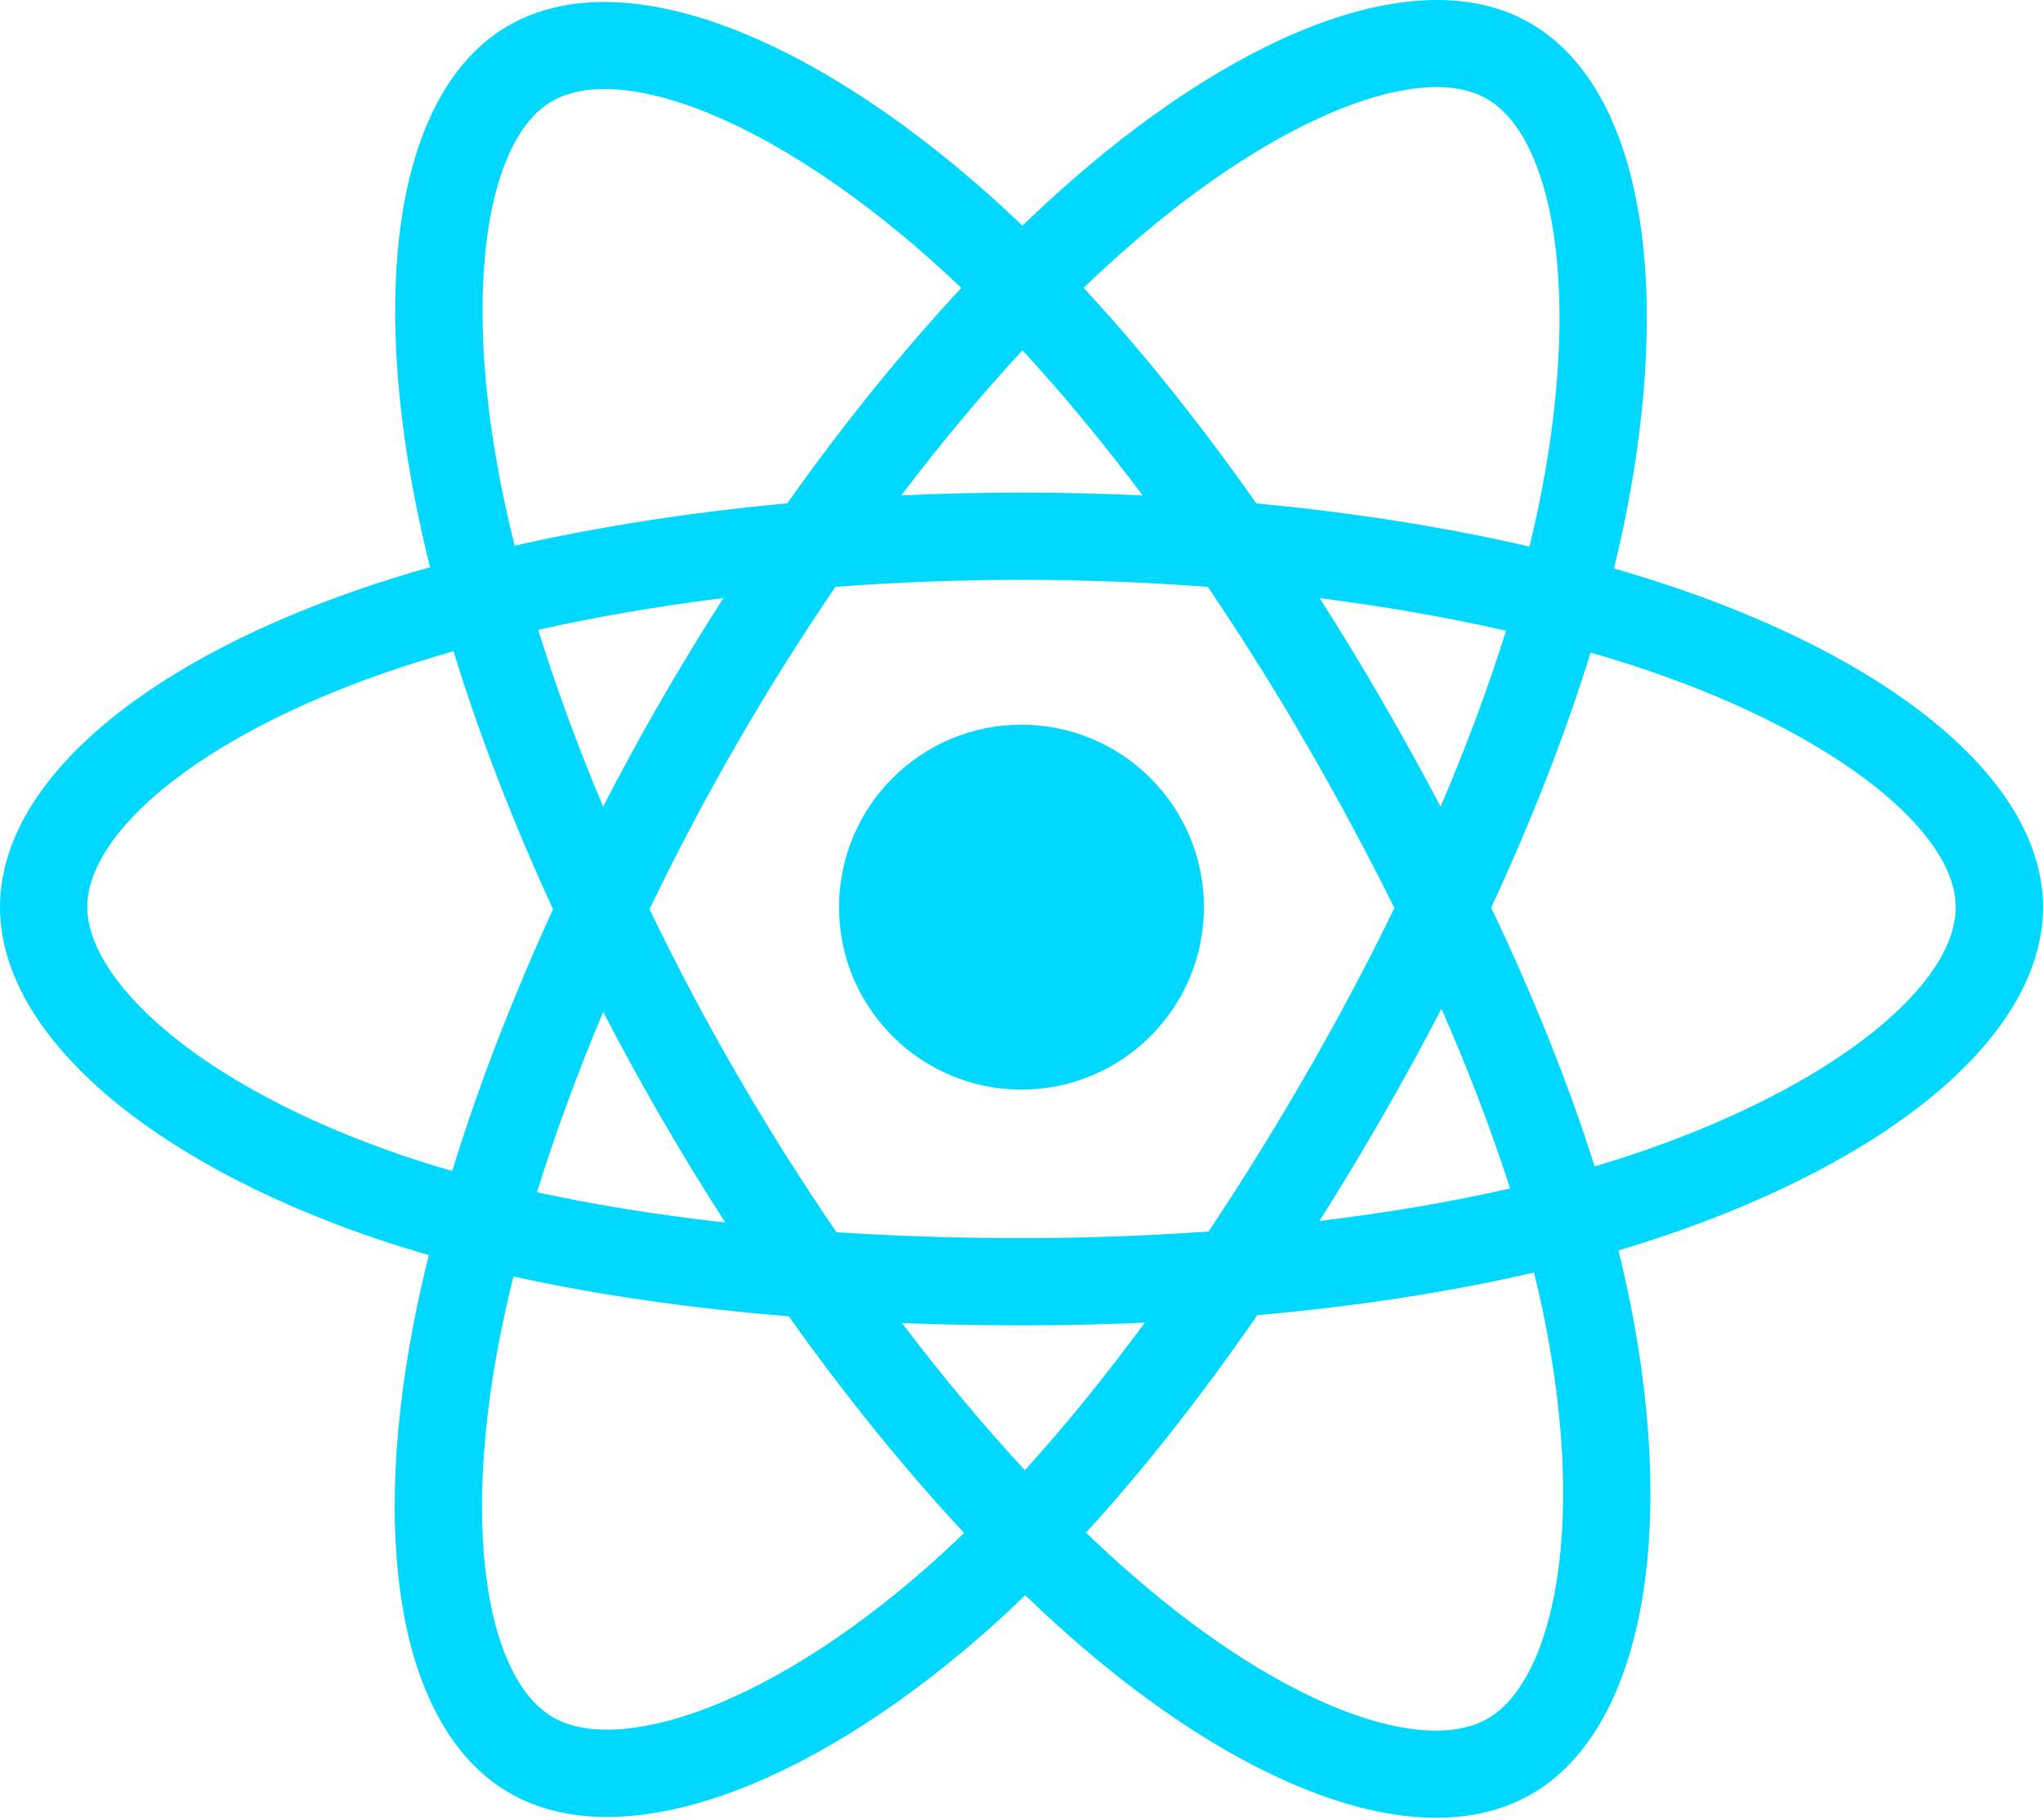
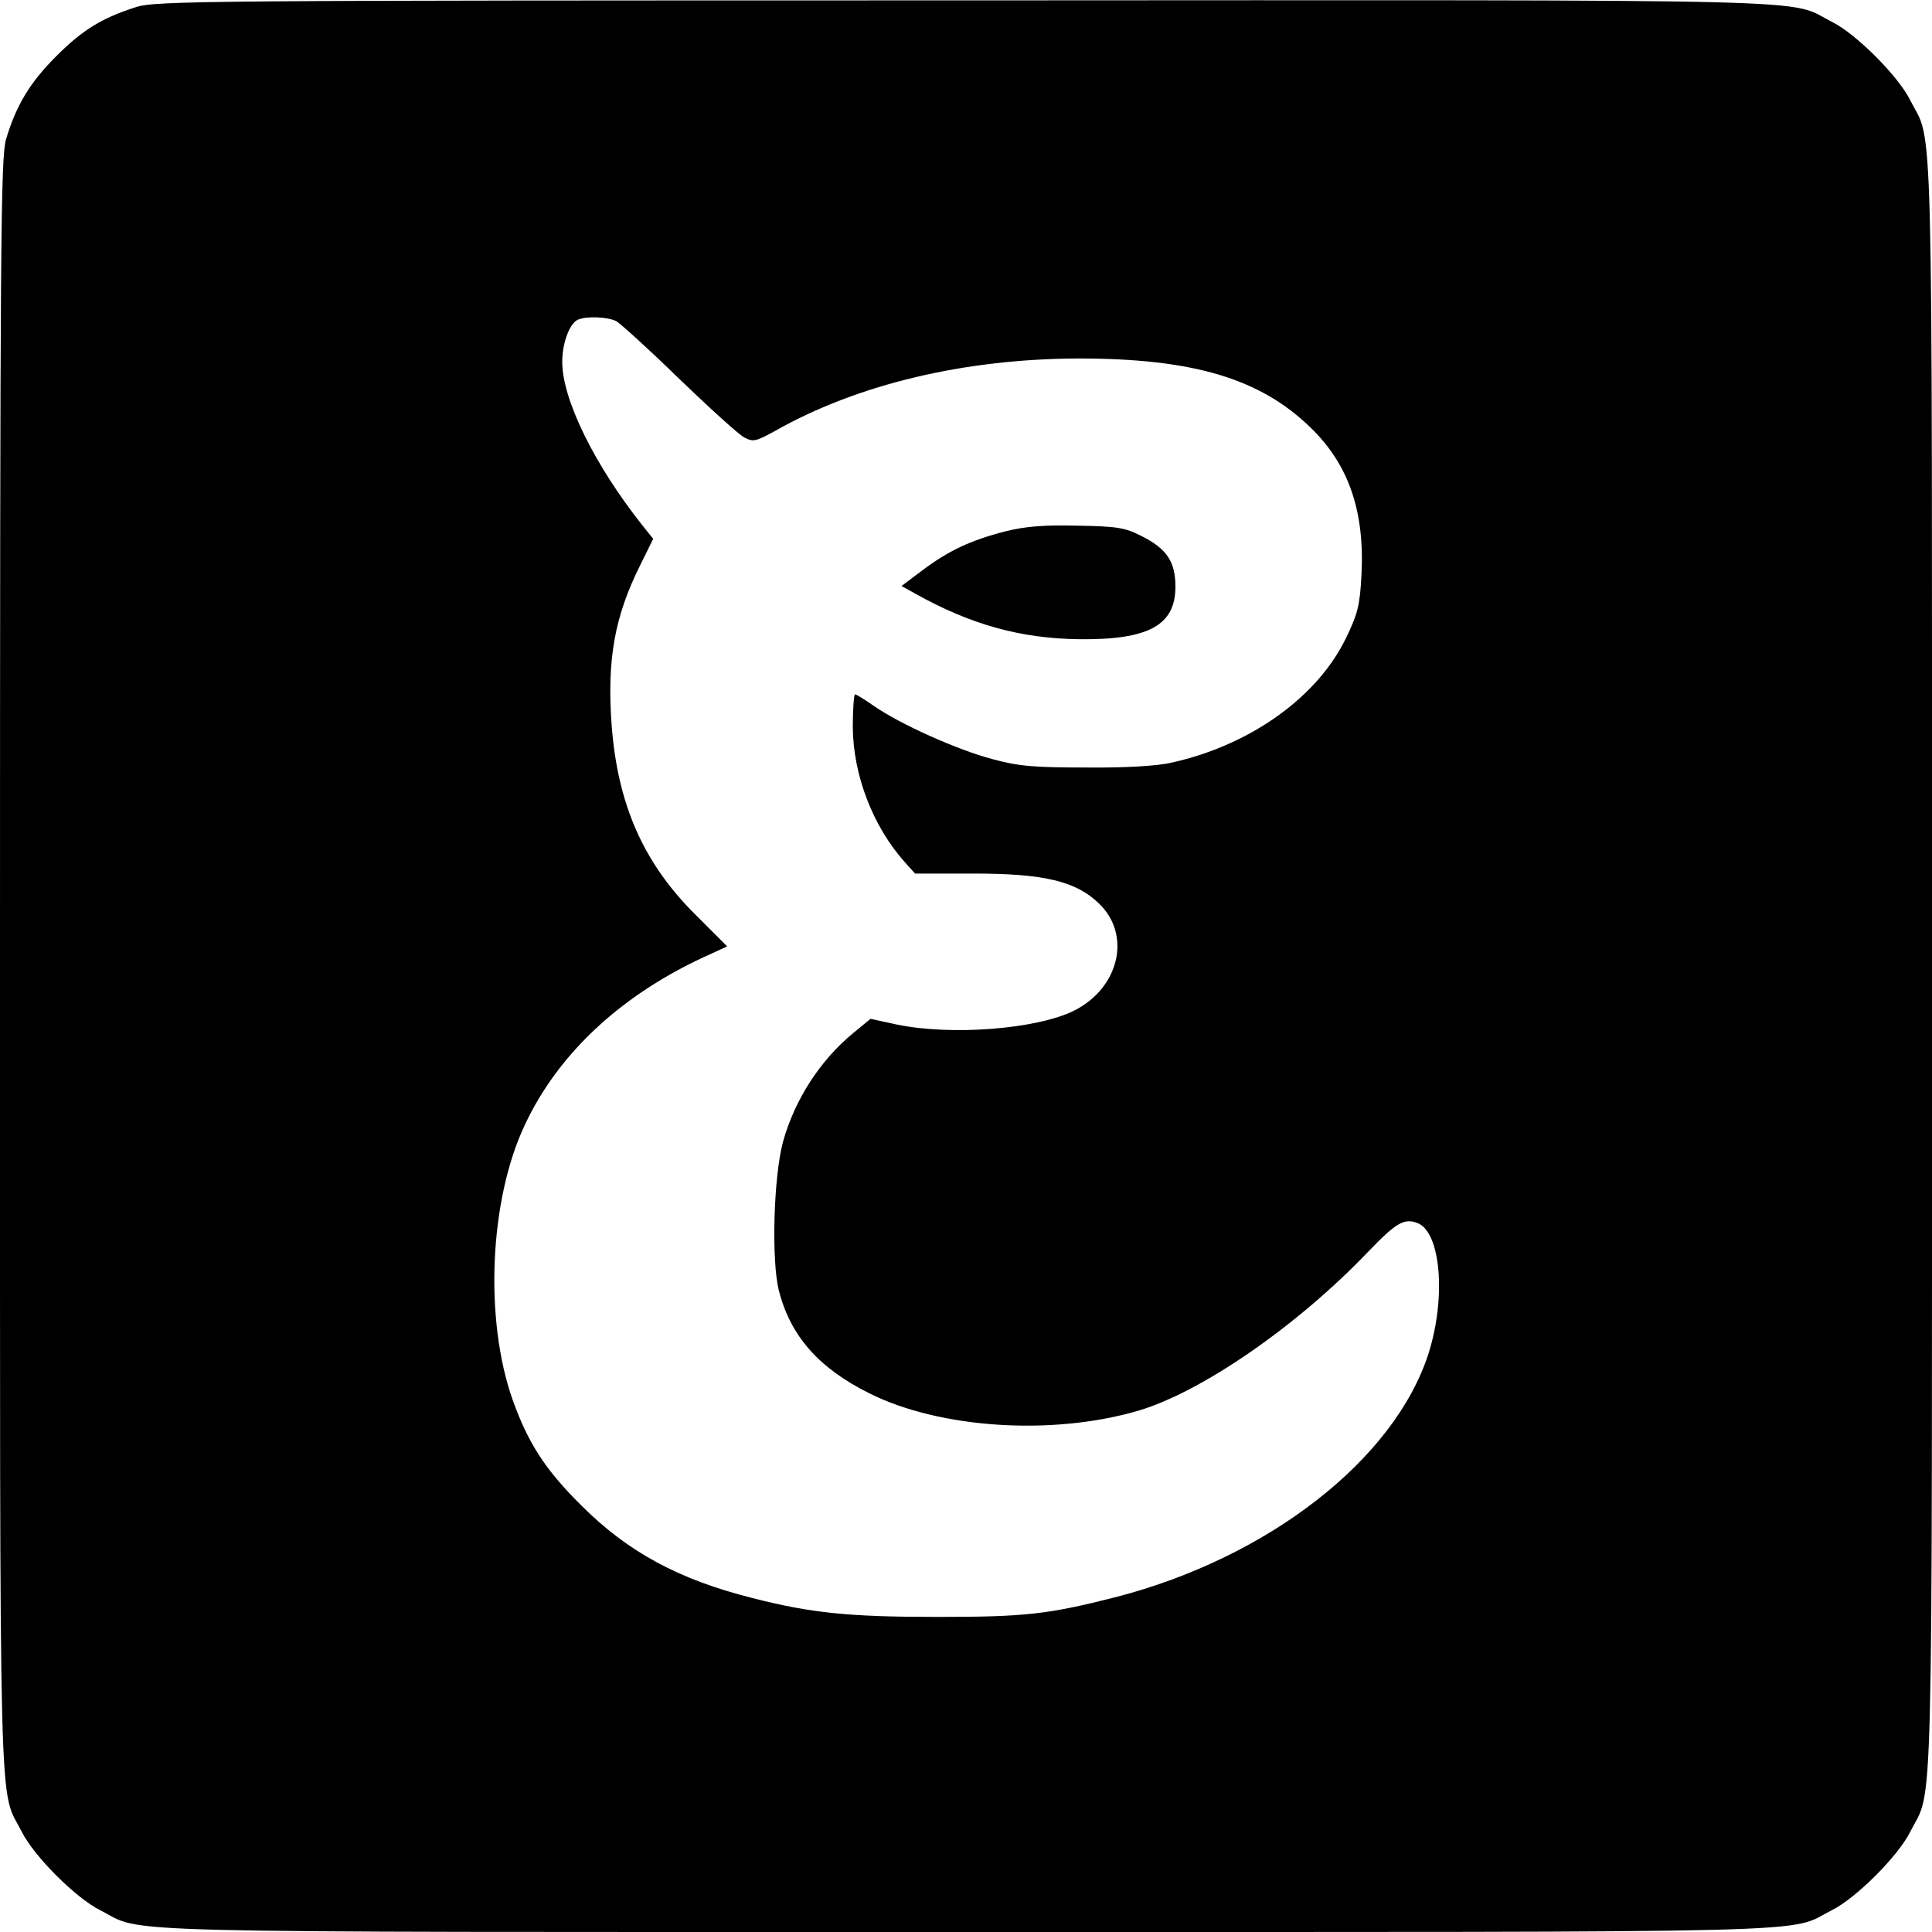
- <svg xmlns="http://www.w3.org/2000/svg" aria-hidden="true" role="img" class="iconify iconify--logos" width="35.93" height="32" preserveAspectRatio="xMidYMid meet" viewBox="0 0 256 228">
-   <path fill="#00D8FF" d="M210.483 73.824a171.49 171.49 0 0 0-8.24-2.597c.465-1.9.893-3.777 1.273-5.621c6.238-30.281 2.16-54.676-11.769-62.708c-13.355-7.7-35.196.329-57.254 19.526a171.23 171.23 0 0 0-6.375 5.848a155.866 155.866 0 0 0-4.241-3.917C100.759 3.829 77.587-4.822 63.673 3.233C50.33 10.957 46.379 33.89 51.995 62.588a170.974 170.974 0 0 0 1.892 8.48c-3.28.932-6.445 1.924-9.474 2.98C17.309 83.498 0 98.307 0 113.668c0 15.865 18.582 31.778 46.812 41.427a145.52 145.52 0 0 0 6.921 2.165a167.467 167.467 0 0 0-2.01 9.138c-5.354 28.2-1.173 50.591 12.134 58.266c13.744 7.926 36.812-.22 59.273-19.855a145.567 145.567 0 0 0 5.342-4.923a168.064 168.064 0 0 0 6.92 6.314c21.758 18.722 43.246 26.282 56.54 18.586c13.731-7.949 18.194-32.003 12.4-61.268a145.016 145.016 0 0 0-1.535-6.842c1.62-.48 3.21-.974 4.76-1.488c29.348-9.723 48.443-25.443 48.443-41.52c0-15.417-17.868-30.326-45.517-39.844Zm-6.365 70.984c-1.4.463-2.836.91-4.3 1.345c-3.24-10.257-7.612-21.163-12.963-32.432c5.106-11 9.31-21.767 12.459-31.957c2.619.758 5.16 1.557 7.61 2.4c23.69 8.156 38.14 20.213 38.14 29.504c0 9.896-15.606 22.743-40.946 31.14Zm-10.514 20.834c2.562 12.94 2.927 24.64 1.23 33.787c-1.524 8.219-4.59 13.698-8.382 15.893c-8.067 4.67-25.32-1.4-43.927-17.412a156.726 156.726 0 0 1-6.437-5.87c7.214-7.889 14.423-17.06 21.459-27.246c12.376-1.098 24.068-2.894 34.671-5.345a134.17 134.17 0 0 1 1.386 6.193ZM87.276 214.515c-7.882 2.783-14.16 2.863-17.955.675c-8.075-4.657-11.432-22.636-6.853-46.752a156.923 156.923 0 0 1 1.869-8.499c10.486 2.32 22.093 3.988 34.498 4.994c7.084 9.967 14.501 19.128 21.976 27.15a134.668 134.668 0 0 1-4.877 4.492c-9.933 8.682-19.886 14.842-28.658 17.94ZM50.35 144.747c-12.483-4.267-22.792-9.812-29.858-15.863c-6.35-5.437-9.555-10.836-9.555-15.216c0-9.322 13.897-21.212 37.076-29.293c2.813-.98 5.757-1.905 8.812-2.773c3.204 10.42 7.406 21.315 12.477 32.332c-5.137 11.18-9.399 22.249-12.634 32.792a134.718 134.718 0 0 1-6.318-1.979Zm12.378-84.26c-4.811-24.587-1.616-43.134 6.425-47.789c8.564-4.958 27.502 2.111 47.463 19.835a144.318 144.318 0 0 1 3.841 3.545c-7.438 7.987-14.787 17.08-21.808 26.988c-12.04 1.116-23.565 2.908-34.161 5.309a160.342 160.342 0 0 1-1.76-7.887Zm110.427 27.268a347.8 347.8 0 0 0-7.785-12.803c8.168 1.033 15.994 2.404 23.343 4.08c-2.206 7.072-4.956 14.465-8.193 22.045a381.151 381.151 0 0 0-7.365-13.322Zm-45.032-43.861c5.044 5.465 10.096 11.566 15.065 18.186a322.04 322.04 0 0 0-30.257-.006c4.974-6.559 10.069-12.652 15.192-18.18ZM82.802 87.83a323.167 323.167 0 0 0-7.227 13.238c-3.184-7.553-5.909-14.98-8.134-22.152c7.304-1.634 15.093-2.97 23.209-3.984a321.524 321.524 0 0 0-7.848 12.897Zm8.081 65.352c-8.385-.936-16.291-2.203-23.593-3.793c2.26-7.3 5.045-14.885 8.298-22.6a321.187 321.187 0 0 0 7.257 13.246c2.594 4.48 5.28 8.868 8.038 13.147Zm37.542 31.03c-5.184-5.592-10.354-11.779-15.403-18.433c4.902.192 9.899.29 14.978.29c5.218 0 10.376-.117 15.453-.343c-4.985 6.774-10.018 12.97-15.028 18.486Zm52.198-57.817c3.422 7.8 6.306 15.345 8.596 22.52c-7.422 1.694-15.436 3.058-23.88 4.071a382.417 382.417 0 0 0 7.859-13.026a347.403 347.403 0 0 0 7.425-13.565Zm-16.898 8.101a358.557 358.557 0 0 1-12.281 19.815a329.4 329.4 0 0 1-23.444.823c-7.967 0-15.716-.248-23.178-.732a310.202 310.202 0 0 1-12.513-19.846h.001a307.41 307.41 0 0 1-10.923-20.627a310.278 310.278 0 0 1 10.89-20.637l-.001.001a307.318 307.318 0 0 1 12.413-19.761c7.613-.576 15.42-.876 23.31-.876H128c7.926 0 15.743.303 23.354.883a329.357 329.357 0 0 1 12.335 19.695a358.489 358.489 0 0 1 11.036 20.54a329.472 329.472 0 0 1-11 20.722Zm22.56-122.124c8.572 4.944 11.906 24.881 6.52 51.026c-.344 1.668-.73 3.367-1.15 5.09c-10.622-2.452-22.155-4.275-34.23-5.408c-7.034-10.017-14.323-19.124-21.64-27.008a160.789 160.789 0 0 1 5.888-5.4c18.9-16.447 36.564-22.941 44.612-18.3ZM128 90.808c12.625 0 22.86 10.235 22.86 22.86s-10.235 22.86-22.86 22.86s-22.86-10.235-22.86-22.86s10.235-22.86 22.86-22.86Z" />
+ <svg xmlns="http://www.w3.org/2000/svg" version="1.0" width="512pt" height="512pt" viewBox="0 0 512 512" preserveAspectRatio="xMidYMid meet">
+   <g transform="translate(0,512) scale(0.1,-0.1)" fill="#000000" stroke="none">
+     <path d="M360 5101 c-91 -29 -142 -61 -211 -130 -70 -70 -106 -130 -133 -220 -14 -50 -16 -255 -16 -2191 0 -2343 -4 -2173 58 -2295 32 -64 143 -175 207 -207 122 -62 -48 -58 2295 -58 2343 0 2173 -4 2295 58 64 32 175 143 207 207 62 122 58 -48 58 2295 0 2343 4 2173 -58 2295 -32 64 -143 175 -207 207 -122 62 49 58 -2299 57 -2024 0 -2144 -1 -2196 -18z m1273 -832 c12 -7 87 -75 167 -153 80 -77 157 -147 172 -155 24 -13 31 -11 82 17 219 124 502 191 804 192 304 0 482 -53 616 -184 100 -97 143 -221 134 -390 -4 -80 -10 -103 -41 -167 -76 -157 -254 -284 -462 -330 -37 -9 -124 -14 -225 -13 -138 0 -179 3 -249 22 -92 24 -244 92 -315 141 -24 17 -47 31 -50 31 -3 0 -6 -39 -6 -87 1 -127 53 -263 138 -358 l27 -30 155 0 c186 0 272 -20 333 -80 86 -83 53 -223 -66 -283 -100 -50 -327 -67 -471 -37 l-69 15 -45 -37 c-88 -72 -156 -177 -187 -289 -25 -93 -31 -314 -11 -394 31 -121 106 -206 241 -273 187 -93 483 -112 710 -46 168 49 423 225 611 422 74 77 95 89 130 76 62 -23 77 -196 30 -345 -90 -282 -426 -543 -831 -647 -177 -45 -238 -52 -470 -52 -234 0 -335 10 -491 50 -195 49 -330 122 -453 245 -96 95 -141 165 -182 279 -76 214 -62 530 31 728 90 194 263 353 496 456 l41 19 -86 86 c-137 137 -204 291 -220 499 -13 176 8 290 76 426 l34 69 -28 35 c-127 160 -213 334 -213 434 0 51 20 103 42 112 24 10 79 7 101 -4z" />
+     <path d="M2665 3712 c-94 -24 -152 -52 -220 -103 l-56 -42 38 -21 c145 -81 277 -118 433 -120 184 -2 255 37 255 139 0 67 -23 101 -91 135 -43 22 -64 25 -169 27 -89 2 -138 -2 -190 -15z" />
+   </g>
</svg>
